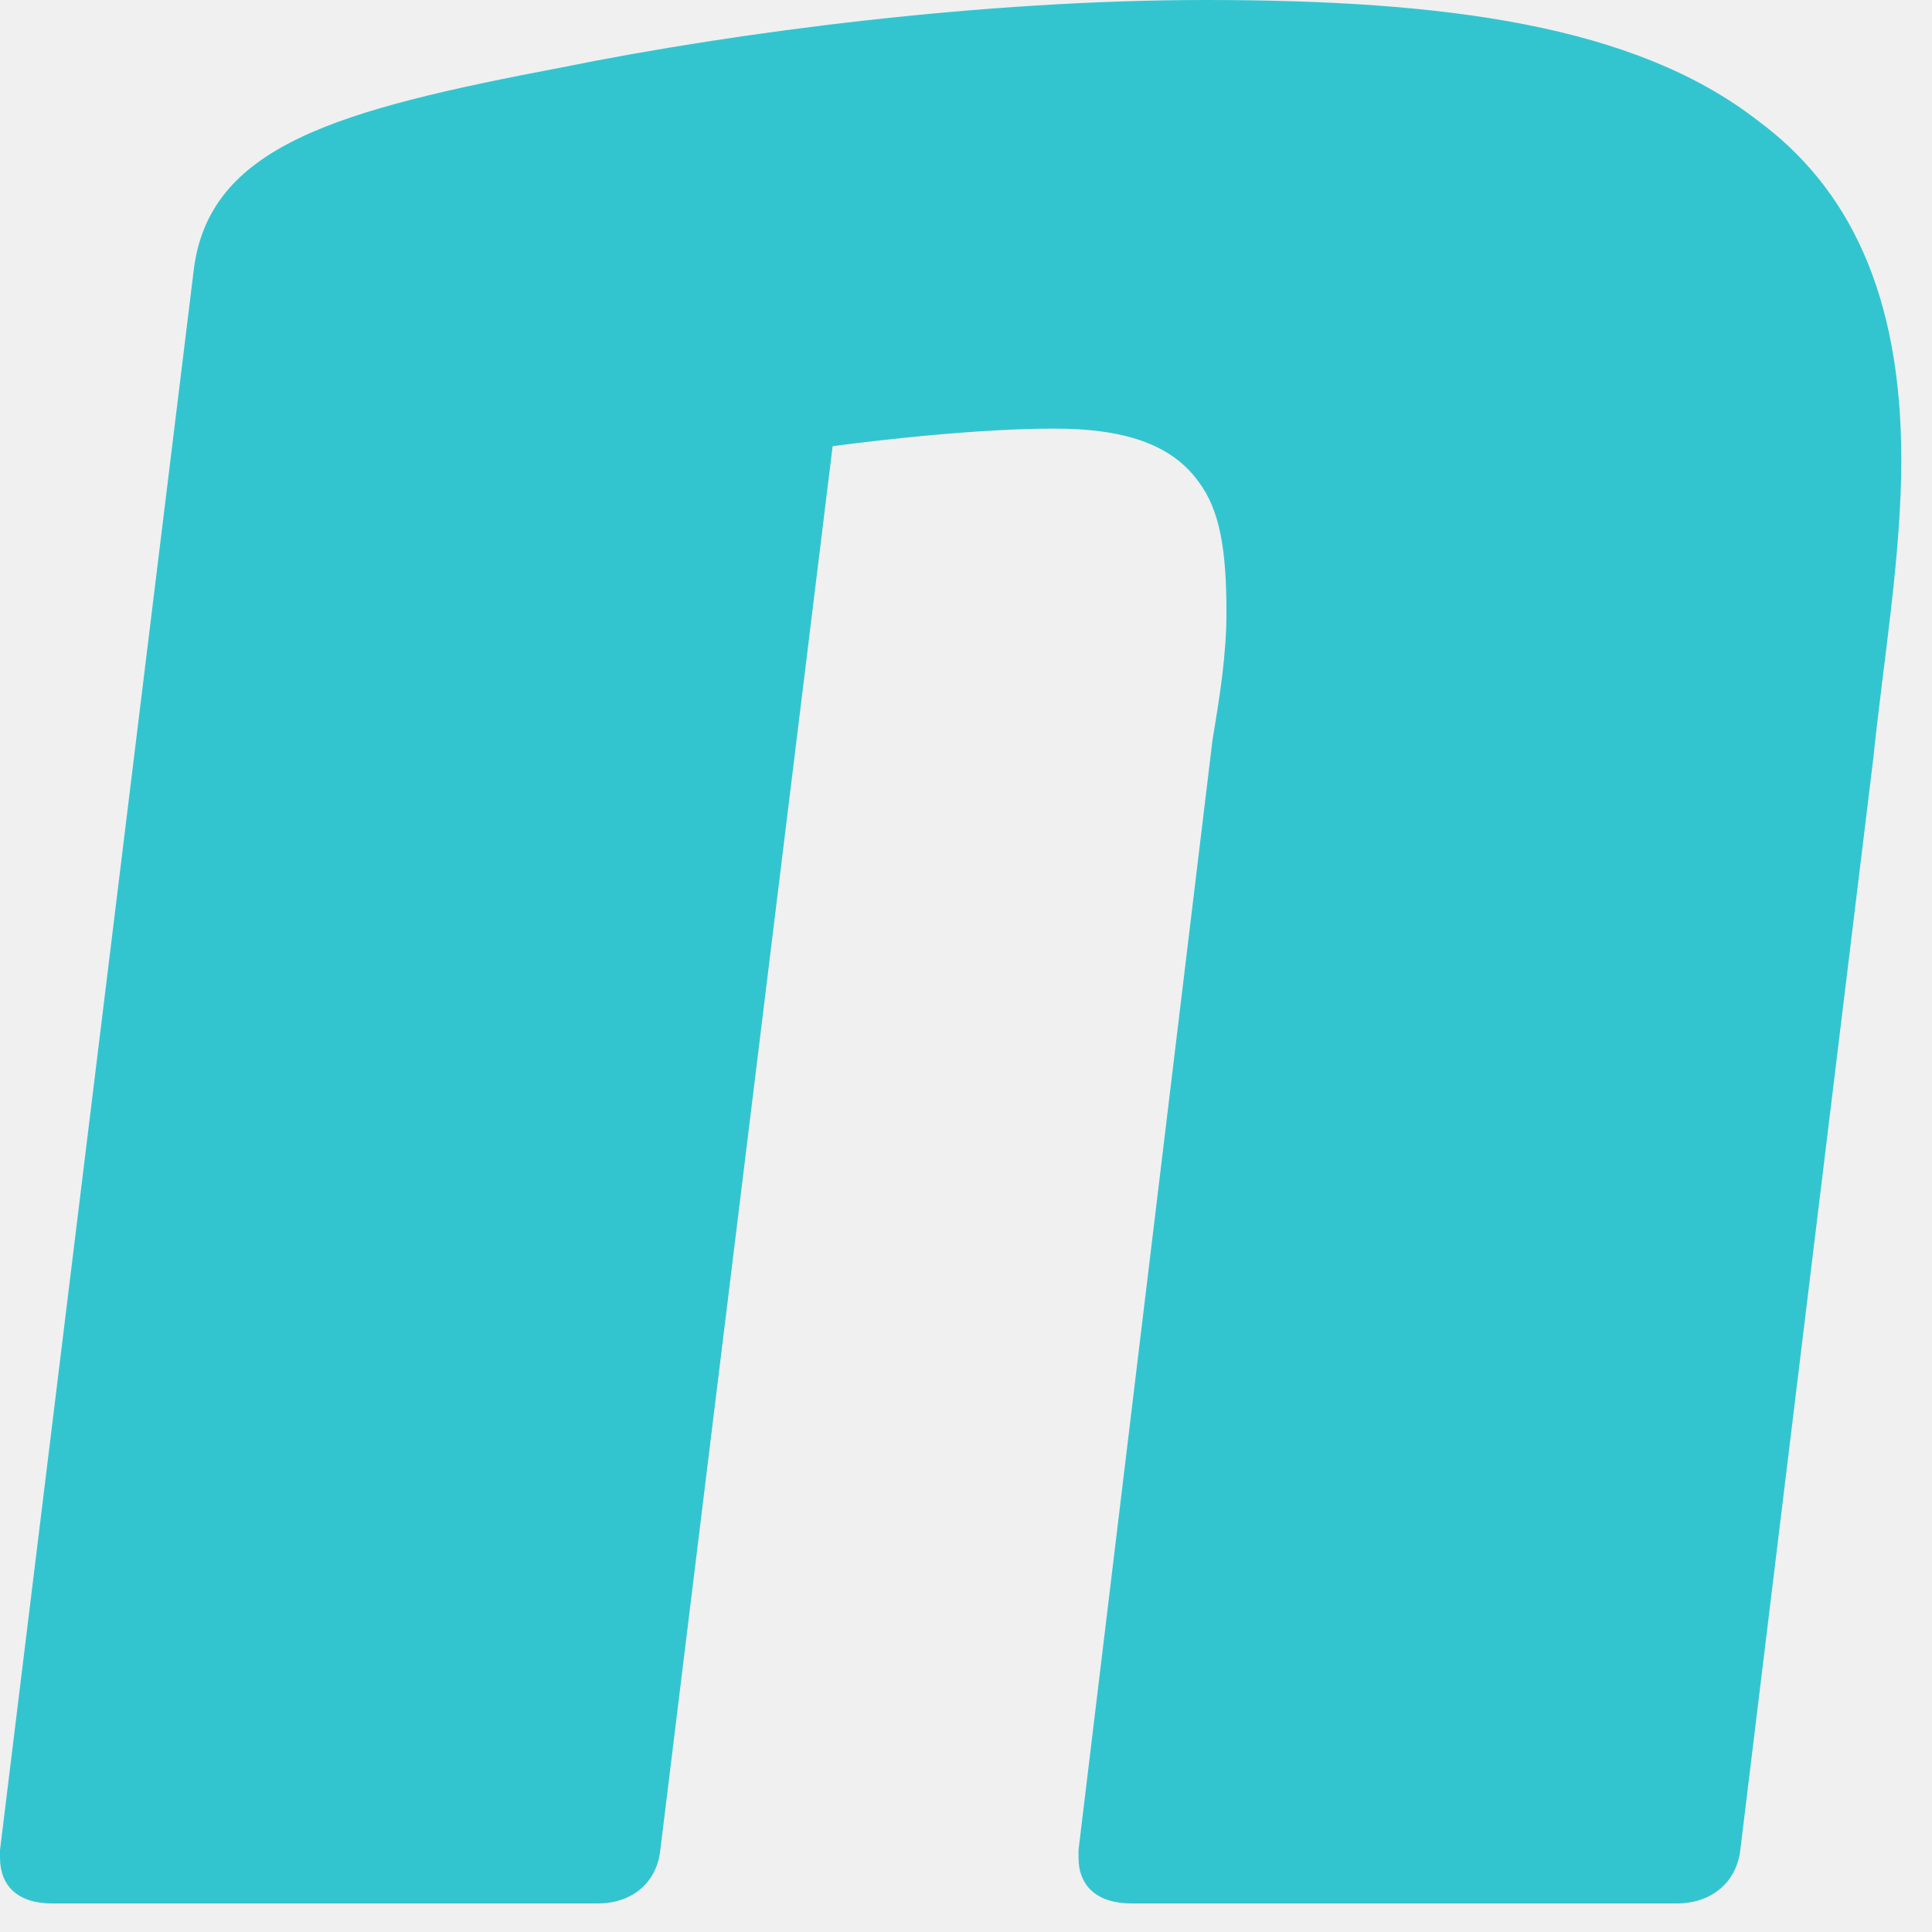
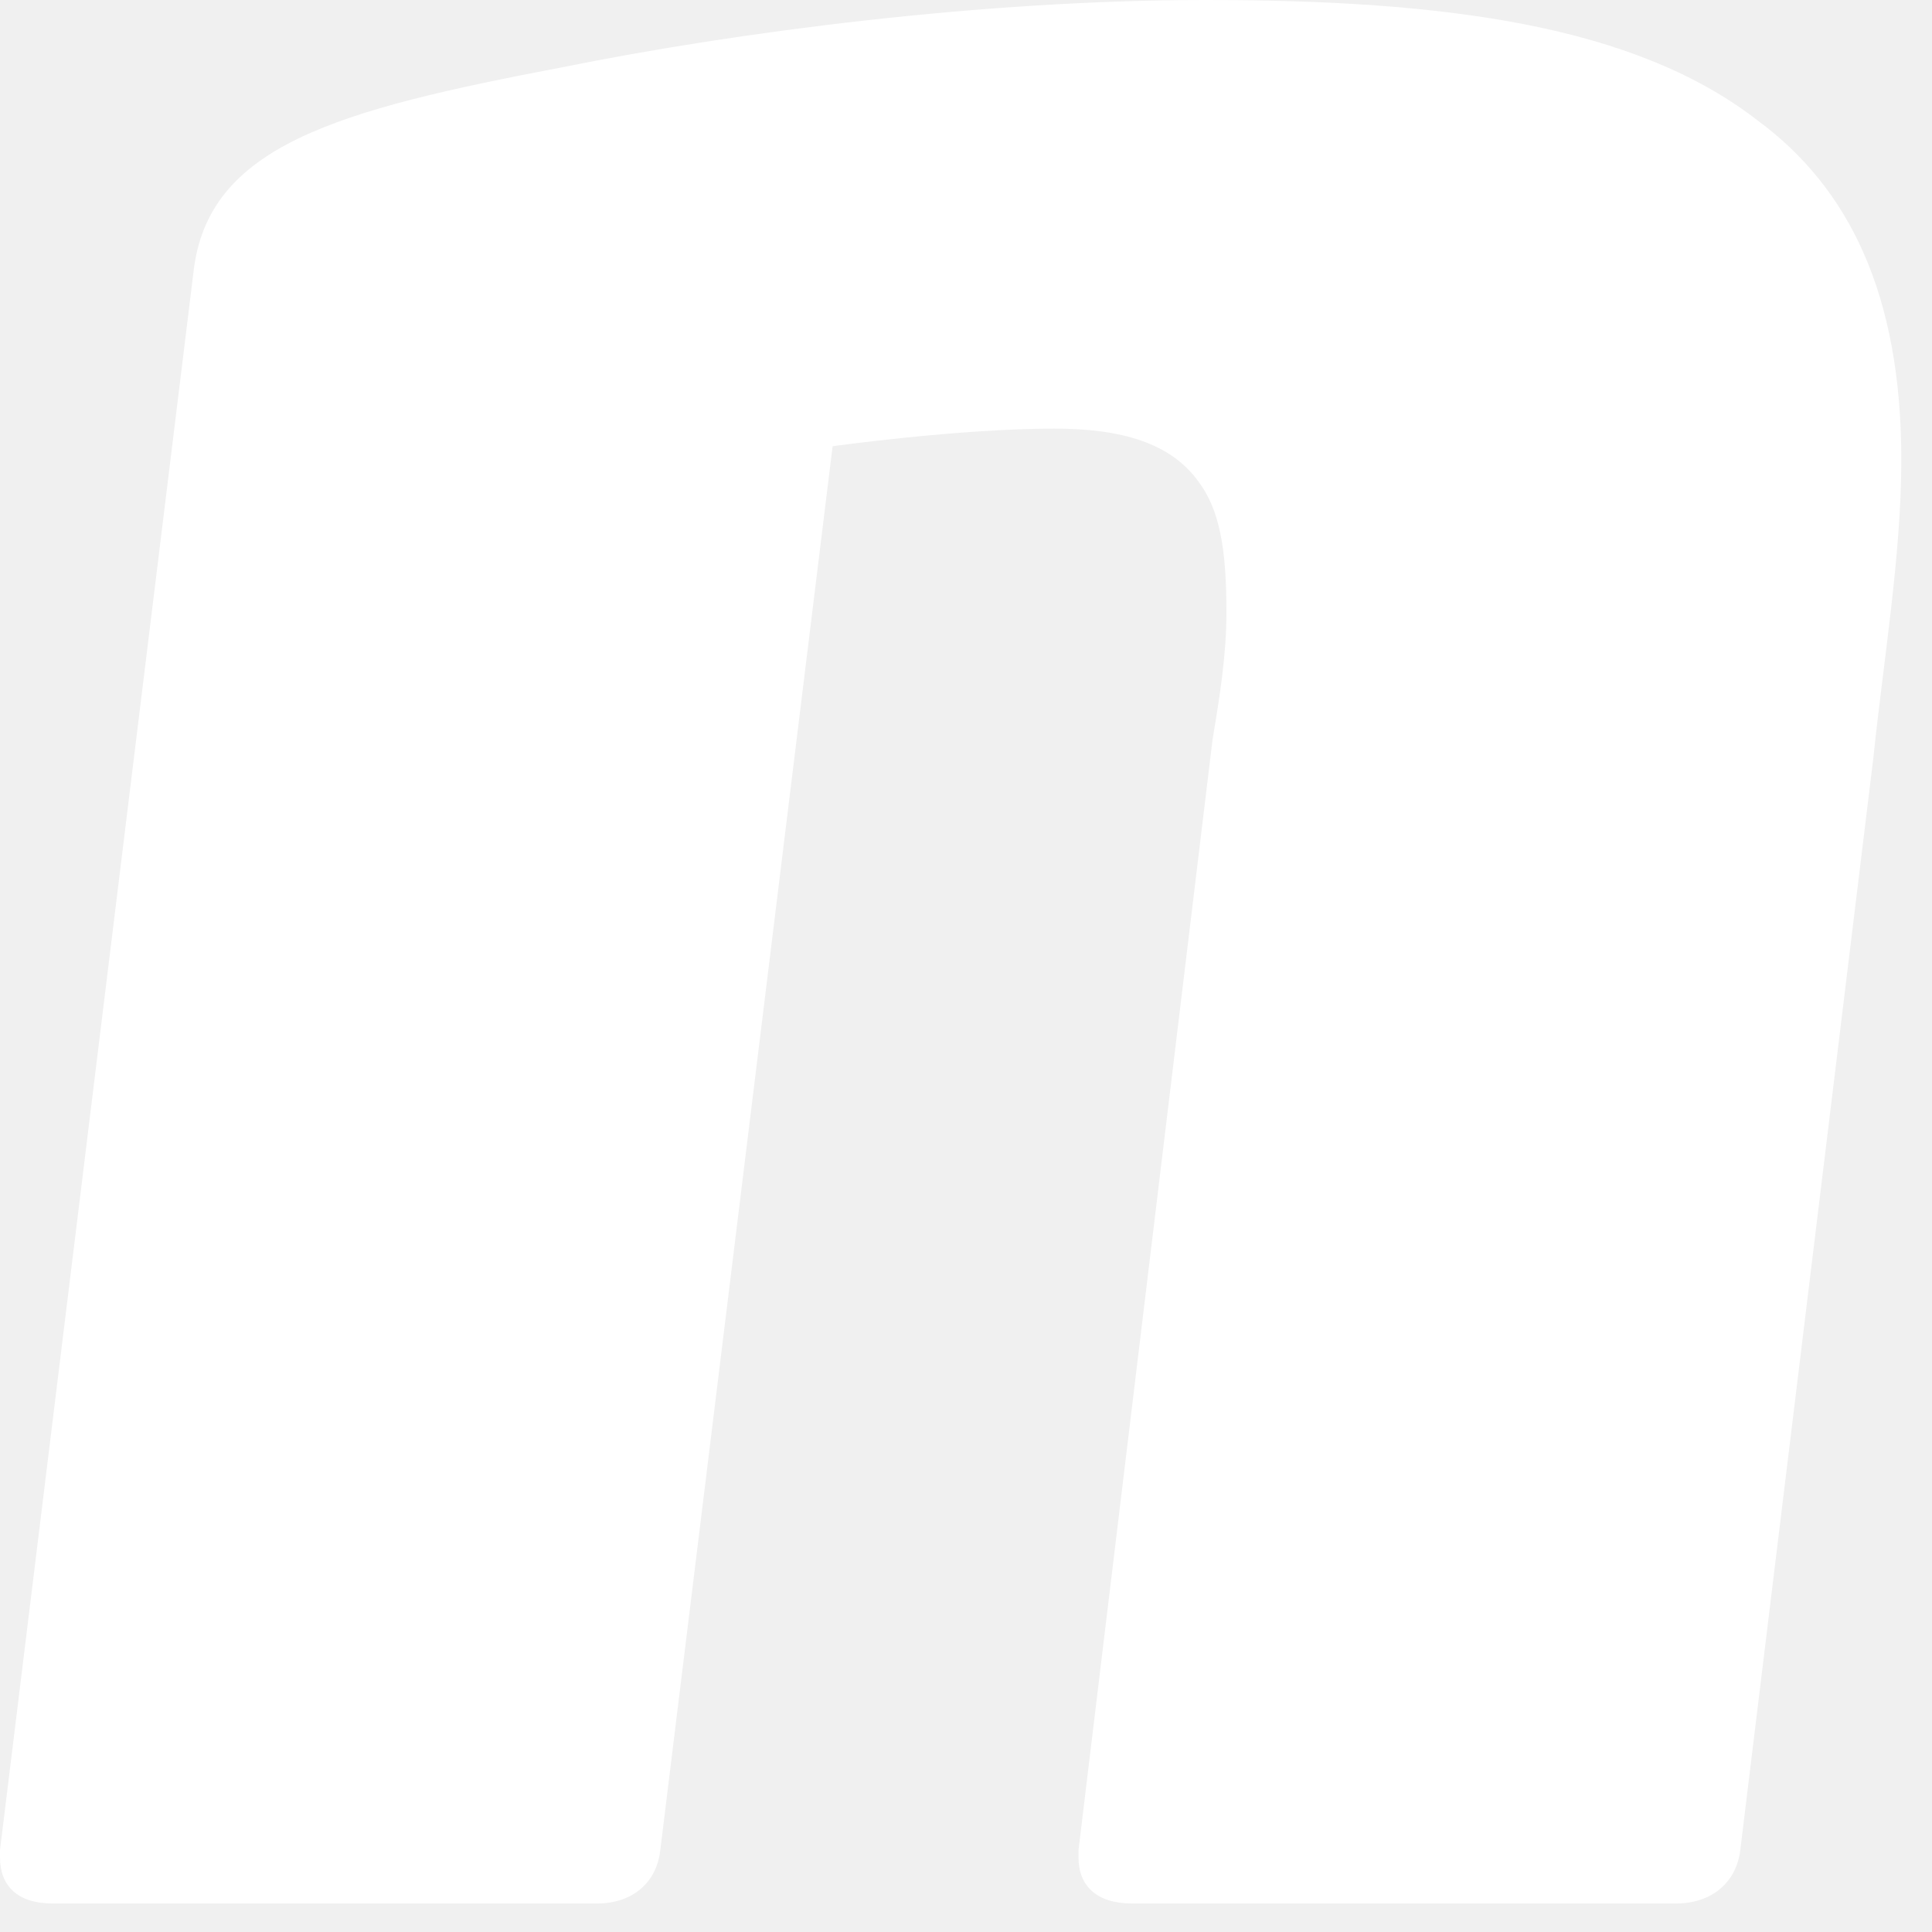
<svg xmlns="http://www.w3.org/2000/svg" width="26" height="26" viewBox="0 0 26 26" fill="none">
-   <path fill-rule="evenodd" clip-rule="evenodd" d="M25.212 10.189L23.42 24.898C23.368 25.332 23.035 25.616 22.559 25.616H15.232C14.757 25.616 14.514 25.377 14.514 24.997V24.898L16.318 9.952C16.414 9.38 16.505 8.812 16.505 8.243C16.505 7.386 16.414 6.859 16.127 6.479C15.75 5.958 15.088 5.768 14.186 5.768C12.909 5.768 11.205 6.005 11.205 6.005L8.886 24.898C8.839 25.332 8.513 25.616 8.04 25.616H0.704C0.235 25.616 0 25.377 0 24.997V24.898L2.603 3.669C2.79 1.956 4.545 1.48 7.57 0.905C9.933 0.427 13.239 0 16.223 0C19.441 0 21.998 0.336 23.653 1.621C24.878 2.524 25.587 3.952 25.587 6.188C25.587 7.48 25.344 8.906 25.212 10.189Z" fill="#33c5cf" />
+   <path fill-rule="evenodd" clip-rule="evenodd" d="M25.212 10.189L23.42 24.898C23.368 25.332 23.035 25.616 22.559 25.616H15.232C14.757 25.616 14.514 25.377 14.514 24.997V24.898L16.318 9.952C16.414 9.38 16.505 8.812 16.505 8.243C16.505 7.386 16.414 6.859 16.127 6.479C15.75 5.958 15.088 5.768 14.186 5.768C12.909 5.768 11.205 6.005 11.205 6.005L8.886 24.898C8.839 25.332 8.513 25.616 8.04 25.616H0.704C0.235 25.616 0 25.377 0 24.997V24.898L2.603 3.669C2.79 1.956 4.545 1.48 7.57 0.905C9.933 0.427 13.239 0 16.223 0C19.441 0 21.998 0.336 23.653 1.621C24.878 2.524 25.587 3.952 25.587 6.188C25.587 7.48 25.344 8.906 25.212 10.189Z" fill="#ffffff" />
</svg>
